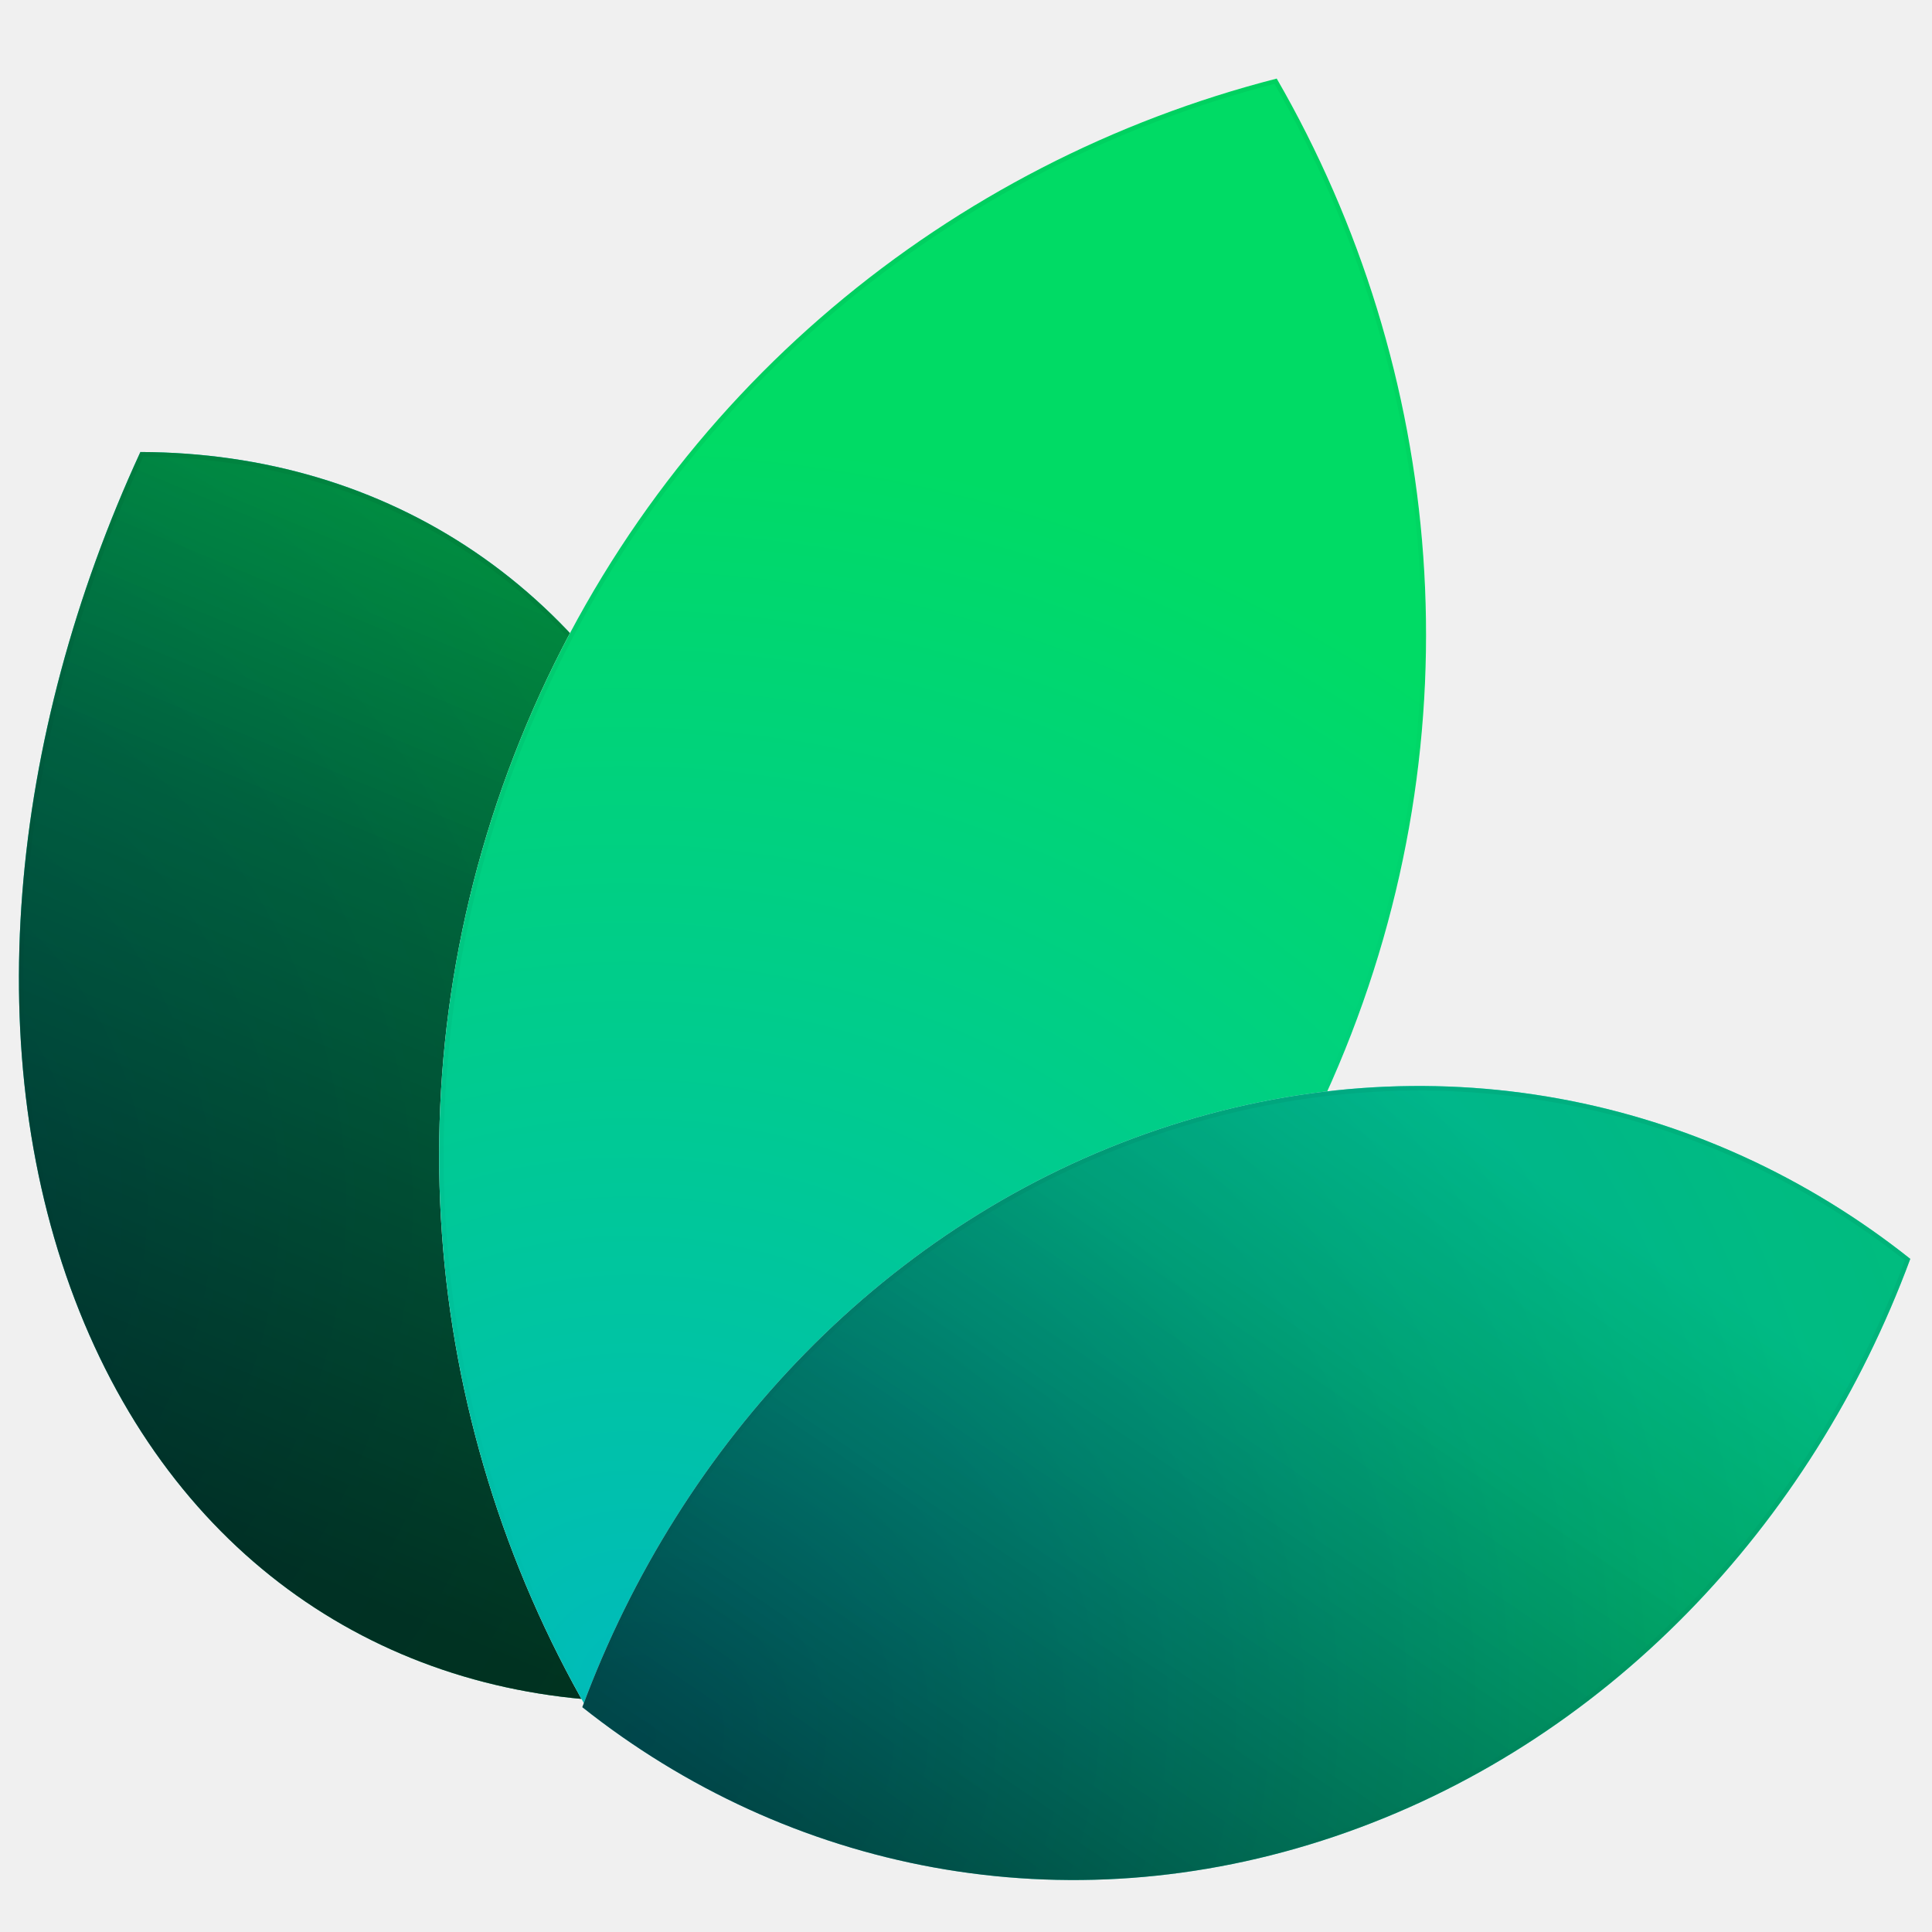
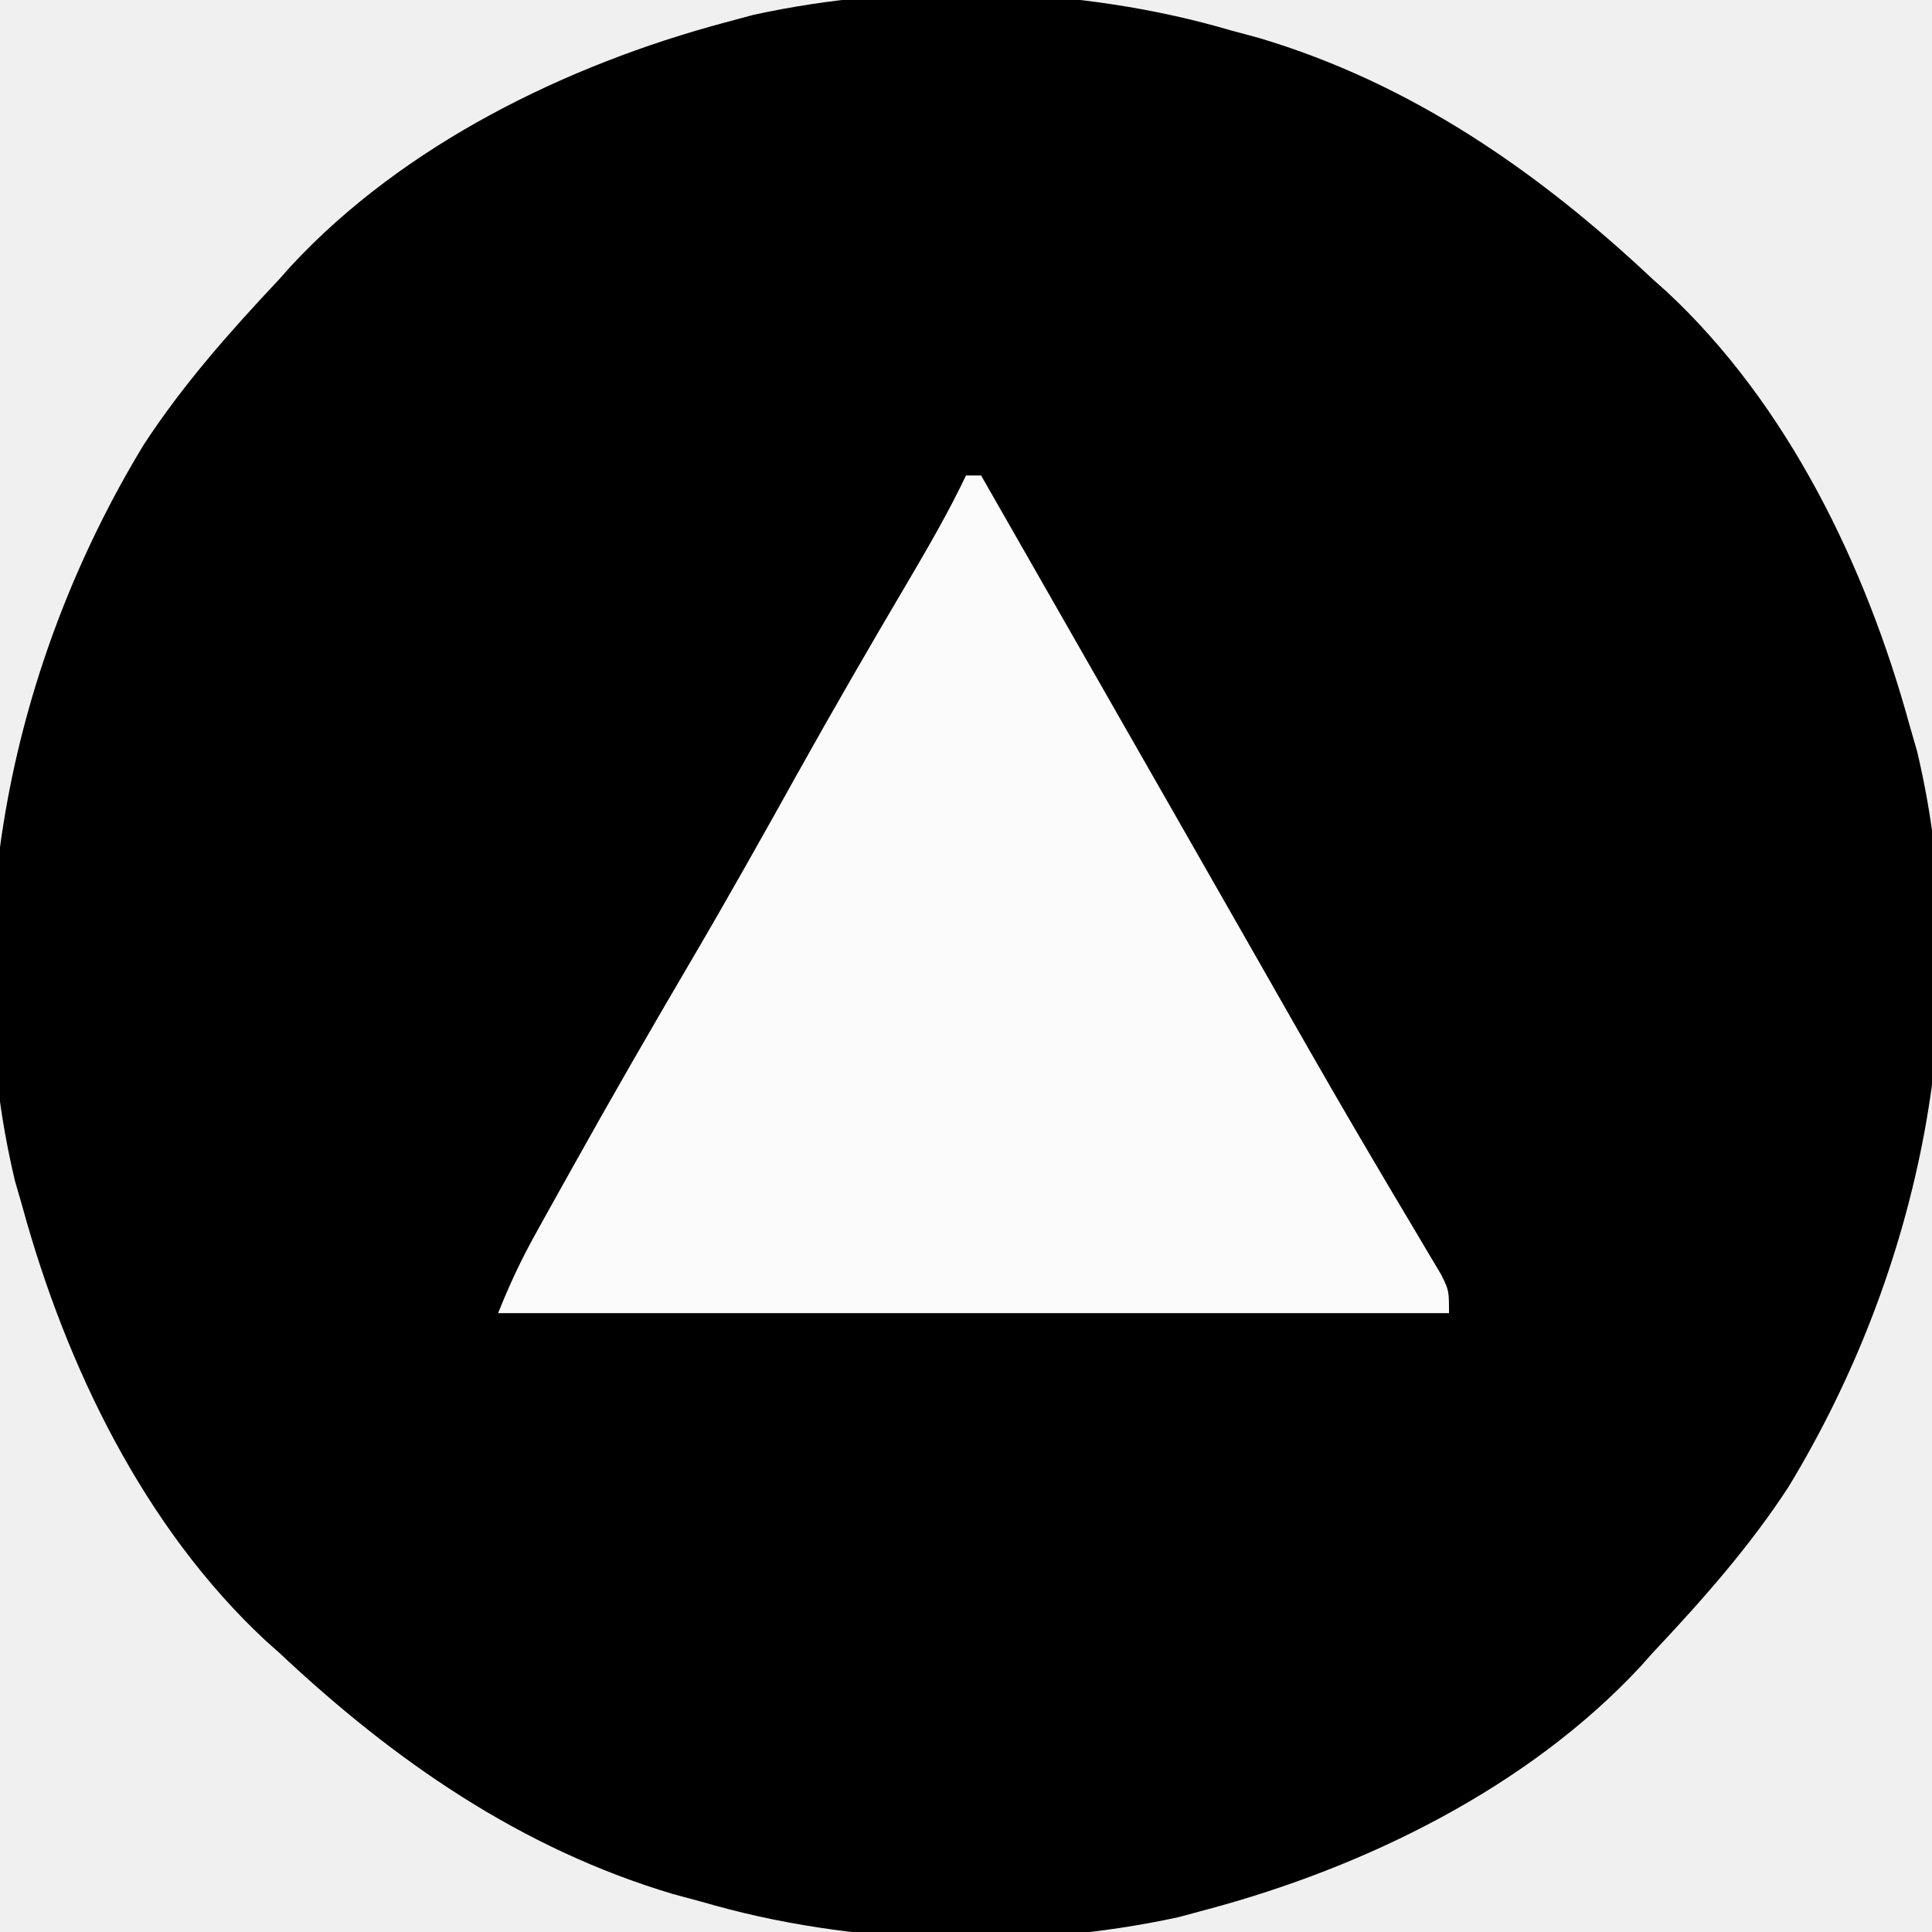
- <svg xmlns="http://www.w3.org/2000/svg" width="24" height="24" viewBox="0 0 24 24" fill="none">
-   <path d="M7.953 21.139C4.896 21.13 2.255 19.458 0.987 16.29C-0.28 13.121 0.109 9.163 1.744 5.615C4.801 5.624 7.442 7.296 8.71 10.465C9.977 13.633 9.588 17.591 7.953 21.139Z" fill="white" />
-   <path d="M7.953 21.139C4.896 21.13 2.255 19.458 0.987 16.29C-0.28 13.121 0.109 9.163 1.744 5.615C4.801 5.624 7.442 7.296 8.71 10.465C9.977 13.633 9.588 17.591 7.953 21.139Z" fill="url(#paint0_radial_101_2703)" />
-   <path d="M7.953 21.139C4.896 21.13 2.255 19.458 0.987 16.29C-0.28 13.121 0.109 9.163 1.744 5.615C4.801 5.624 7.442 7.296 8.71 10.465C9.977 13.633 9.588 17.591 7.953 21.139Z" fill="black" fill-opacity="0.5" style="mix-blend-mode:hard-light" />
-   <path d="M7.953 21.139C4.896 21.13 2.255 19.458 0.987 16.29C-0.28 13.121 0.109 9.163 1.744 5.615C4.801 5.624 7.442 7.296 8.71 10.465C9.977 13.633 9.588 17.591 7.953 21.139Z" fill="url(#paint1_linear_101_2703)" fill-opacity="0.5" style="mix-blend-mode:hard-light" />
-   <path d="M8.684 10.476C9.945 13.63 9.561 17.572 7.935 21.111C4.897 21.096 2.274 19.431 1.013 16.279C-0.248 13.124 0.136 9.182 1.762 5.643C4.8 5.659 7.423 7.324 8.684 10.476Z" stroke="url(#paint2_linear_101_2703)" stroke-opacity="0.05" stroke-width="0.056" />
-   <path d="M7.31 21.257C11.354 20.221 14.884 17.375 16.628 13.236C18.373 9.097 17.945 4.587 15.86 0.976C11.816 2.012 8.287 4.858 6.542 8.998C4.797 13.137 5.225 17.646 7.31 21.257Z" fill="white" />
-   <path d="M7.31 21.257C11.354 20.221 14.884 17.375 16.628 13.236C18.373 9.097 17.945 4.587 15.86 0.976C11.816 2.012 8.287 4.858 6.542 8.998C4.797 13.137 5.225 17.646 7.31 21.257Z" fill="url(#paint3_radial_101_2703)" />
-   <path d="M16.603 13.225C14.864 17.349 11.351 20.187 7.324 21.225C5.253 17.624 4.829 13.132 6.568 9.009C8.306 4.885 11.819 2.047 15.846 1.009C17.918 4.61 18.341 9.101 16.603 13.225Z" stroke="url(#paint4_linear_101_2703)" stroke-opacity="0.05" stroke-width="0.056" />
-   <path d="M7.234 21.207C9.789 23.237 13.21 23.951 16.577 22.814C19.944 21.677 22.506 18.945 23.73 15.638C21.175 13.608 17.754 12.894 14.387 14.031C11.02 15.168 8.458 17.901 7.234 21.207Z" fill="white" />
-   <path d="M7.234 21.207C9.789 23.237 13.21 23.951 16.577 22.814C19.944 21.677 22.506 18.945 23.73 15.638C21.175 13.608 17.754 12.894 14.387 14.031C11.02 15.168 8.458 17.901 7.234 21.207Z" fill="url(#paint5_radial_101_2703)" />
-   <path d="M7.234 21.207C9.789 23.237 13.21 23.951 16.577 22.814C19.944 21.677 22.506 18.945 23.73 15.638C21.175 13.608 17.754 12.894 14.387 14.031C11.02 15.168 8.458 17.901 7.234 21.207Z" fill="black" fill-opacity="0.2" style="mix-blend-mode:hard-light" />
-   <path d="M7.234 21.207C9.789 23.237 13.21 23.951 16.577 22.814C19.944 21.677 22.506 18.945 23.73 15.638C21.175 13.608 17.754 12.894 14.387 14.031C11.02 15.168 8.458 17.901 7.234 21.207Z" fill="url(#paint6_linear_101_2703)" fill-opacity="0.5" style="mix-blend-mode:hard-light" />
-   <path d="M16.568 22.787C13.218 23.918 9.814 23.212 7.267 21.198C8.492 17.907 11.044 15.189 14.396 14.058C17.747 12.927 21.15 13.633 23.697 15.648C22.472 18.938 19.92 21.656 16.568 22.787Z" stroke="url(#paint7_linear_101_2703)" stroke-opacity="0.05" stroke-width="0.056" />
-   <defs>
-     <radialGradient id="paint0_radial_101_2703" cx="0" cy="0" r="1" gradientUnits="userSpaceOnUse" gradientTransform="translate(-3.00503 15.023) rotate(-10.029) scale(17.9572 17.784)">
-       <stop stop-color="#00B0BB" />
-       <stop offset="1" stop-color="#00DB65" />
-     </radialGradient>
-     <linearGradient id="paint1_linear_101_2703" x1="7.39" y1="4.813" x2="1.63" y2="18.689" gradientUnits="userSpaceOnUse">
-       <stop stop-color="#18E299" />
-       <stop offset="1" />
-     </linearGradient>
-     <linearGradient id="paint2_linear_101_2703" x1="7.948" y1="8.016" x2="1.761" y2="18.746" gradientUnits="userSpaceOnUse">
-       <stop />
-       <stop offset="1" stop-opacity="0" />
-     </linearGradient>
-     <radialGradient id="paint3_radial_101_2703" cx="0" cy="0" r="1" gradientUnits="userSpaceOnUse" gradientTransform="translate(8.11404 20.8822) rotate(-75.7542) scale(21.6246 23.7772)">
-       <stop stop-color="#00BBBB" />
-       <stop offset="0.713" stop-color="#00DB65" />
-     </radialGradient>
-     <linearGradient id="paint4_linear_101_2703" x1="7.602" y1="5.871" x2="15.556" y2="16.372" gradientUnits="userSpaceOnUse">
-       <stop />
-       <stop offset="1" stop-opacity="0" />
-     </linearGradient>
-     <radialGradient id="paint5_radial_101_2703" cx="0" cy="0" r="1" gradientUnits="userSpaceOnUse" gradientTransform="translate(7.84537 21.5181) rotate(-20.3525) scale(18.5603 17.32)">
-       <stop stop-color="#00B0BB" />
-       <stop offset="1" stop-color="#00DB65" />
-     </radialGradient>
-     <linearGradient id="paint6_linear_101_2703" x1="16.808" y1="13.007" x2="10.041" y2="22.994" gradientUnits="userSpaceOnUse">
-       <stop stop-color="#00B1BC" />
-       <stop offset="1" />
-     </linearGradient>
-     <linearGradient id="paint7_linear_101_2703" x1="16.808" y1="13.007" x2="14.169" y2="23.841" gradientUnits="userSpaceOnUse">
-       <stop />
-       <stop offset="1" stop-opacity="0" />
-     </linearGradient>
-   </defs>
+ <svg xmlns="http://www.w3.org/2000/svg" version="1.1" width="256" height="256">
+   <path d="M0 0 C1.258 0.339 2.516 0.678 3.812 1.027 C23.986 7.032 40.806 18.712 56 33 C56.59 33.526 57.181 34.052 57.789 34.594 C73.919 49.577 84.258 71.065 90 92 C90.509 93.762 90.509 93.762 91.027 95.559 C98.912 128.734 91.435 164.247 74 193 C68.814 200.98 62.505 208.082 56 215 C55.474 215.59 54.948 216.181 54.406 216.789 C39.483 232.855 17.915 243.403 -3 249 C-4.889 249.509 -4.889 249.509 -6.816 250.027 C-27.023 254.452 -50.184 253.823 -70 248 C-71.887 247.491 -71.887 247.491 -73.812 246.973 C-93.986 240.968 -110.806 229.288 -126 215 C-126.886 214.211 -126.886 214.211 -127.789 213.406 C-143.919 198.423 -154.258 176.935 -160 156 C-160.339 154.826 -160.678 153.651 -161.027 152.441 C-168.912 119.266 -161.435 83.753 -144 55 C-138.814 47.02 -132.505 39.918 -126 33 C-125.474 32.41 -124.948 31.819 -124.406 31.211 C-109.483 15.145 -87.915 4.597 -67 -1 C-65.741 -1.339 -64.481 -1.678 -63.184 -2.027 C-42.977 -6.452 -19.816 -5.823 0 0 Z " fill="#000000" transform="translate(163,4)" />
+   <path d="M0 0 C0.66 0 1.32 0 2 0 C11.035 15.812 11.035 15.812 20.07 31.623 C20.401 32.202 20.732 32.781 21.072 33.377 C22.06 35.105 23.048 36.834 24.036 38.562 C25.354 40.87 26.673 43.177 27.992 45.484 C31.014 50.772 34.035 56.061 37.051 61.352 C38.406 63.73 39.762 66.108 41.119 68.485 C41.786 69.655 42.452 70.825 43.119 71.994 C46.741 78.352 50.393 84.69 54.117 90.988 C54.771 92.096 55.424 93.204 56.097 94.345 C57.338 96.443 58.584 98.537 59.836 100.628 C60.385 101.556 60.934 102.485 61.5 103.441 C61.985 104.253 62.469 105.064 62.969 105.901 C64 108 64 108 64 111 C22.42 111 -19.16 111 -62 111 C-60.494 107.236 -58.968 103.965 -57.016 100.449 C-56.417 99.371 -55.819 98.292 -55.203 97.181 C-54.552 96.016 -53.901 94.852 -53.25 93.688 C-52.918 93.091 -52.586 92.495 -52.243 91.88 C-47.013 82.492 -41.648 73.188 -36.202 63.923 C-31.444 55.81 -26.845 47.615 -22.274 39.397 C-17.475 30.792 -12.534 22.275 -7.529 13.789 C-4.863 9.256 -2.259 4.75 0 0 Z " fill="#FBFBFB" transform="translate(128,63)" />
</svg>
